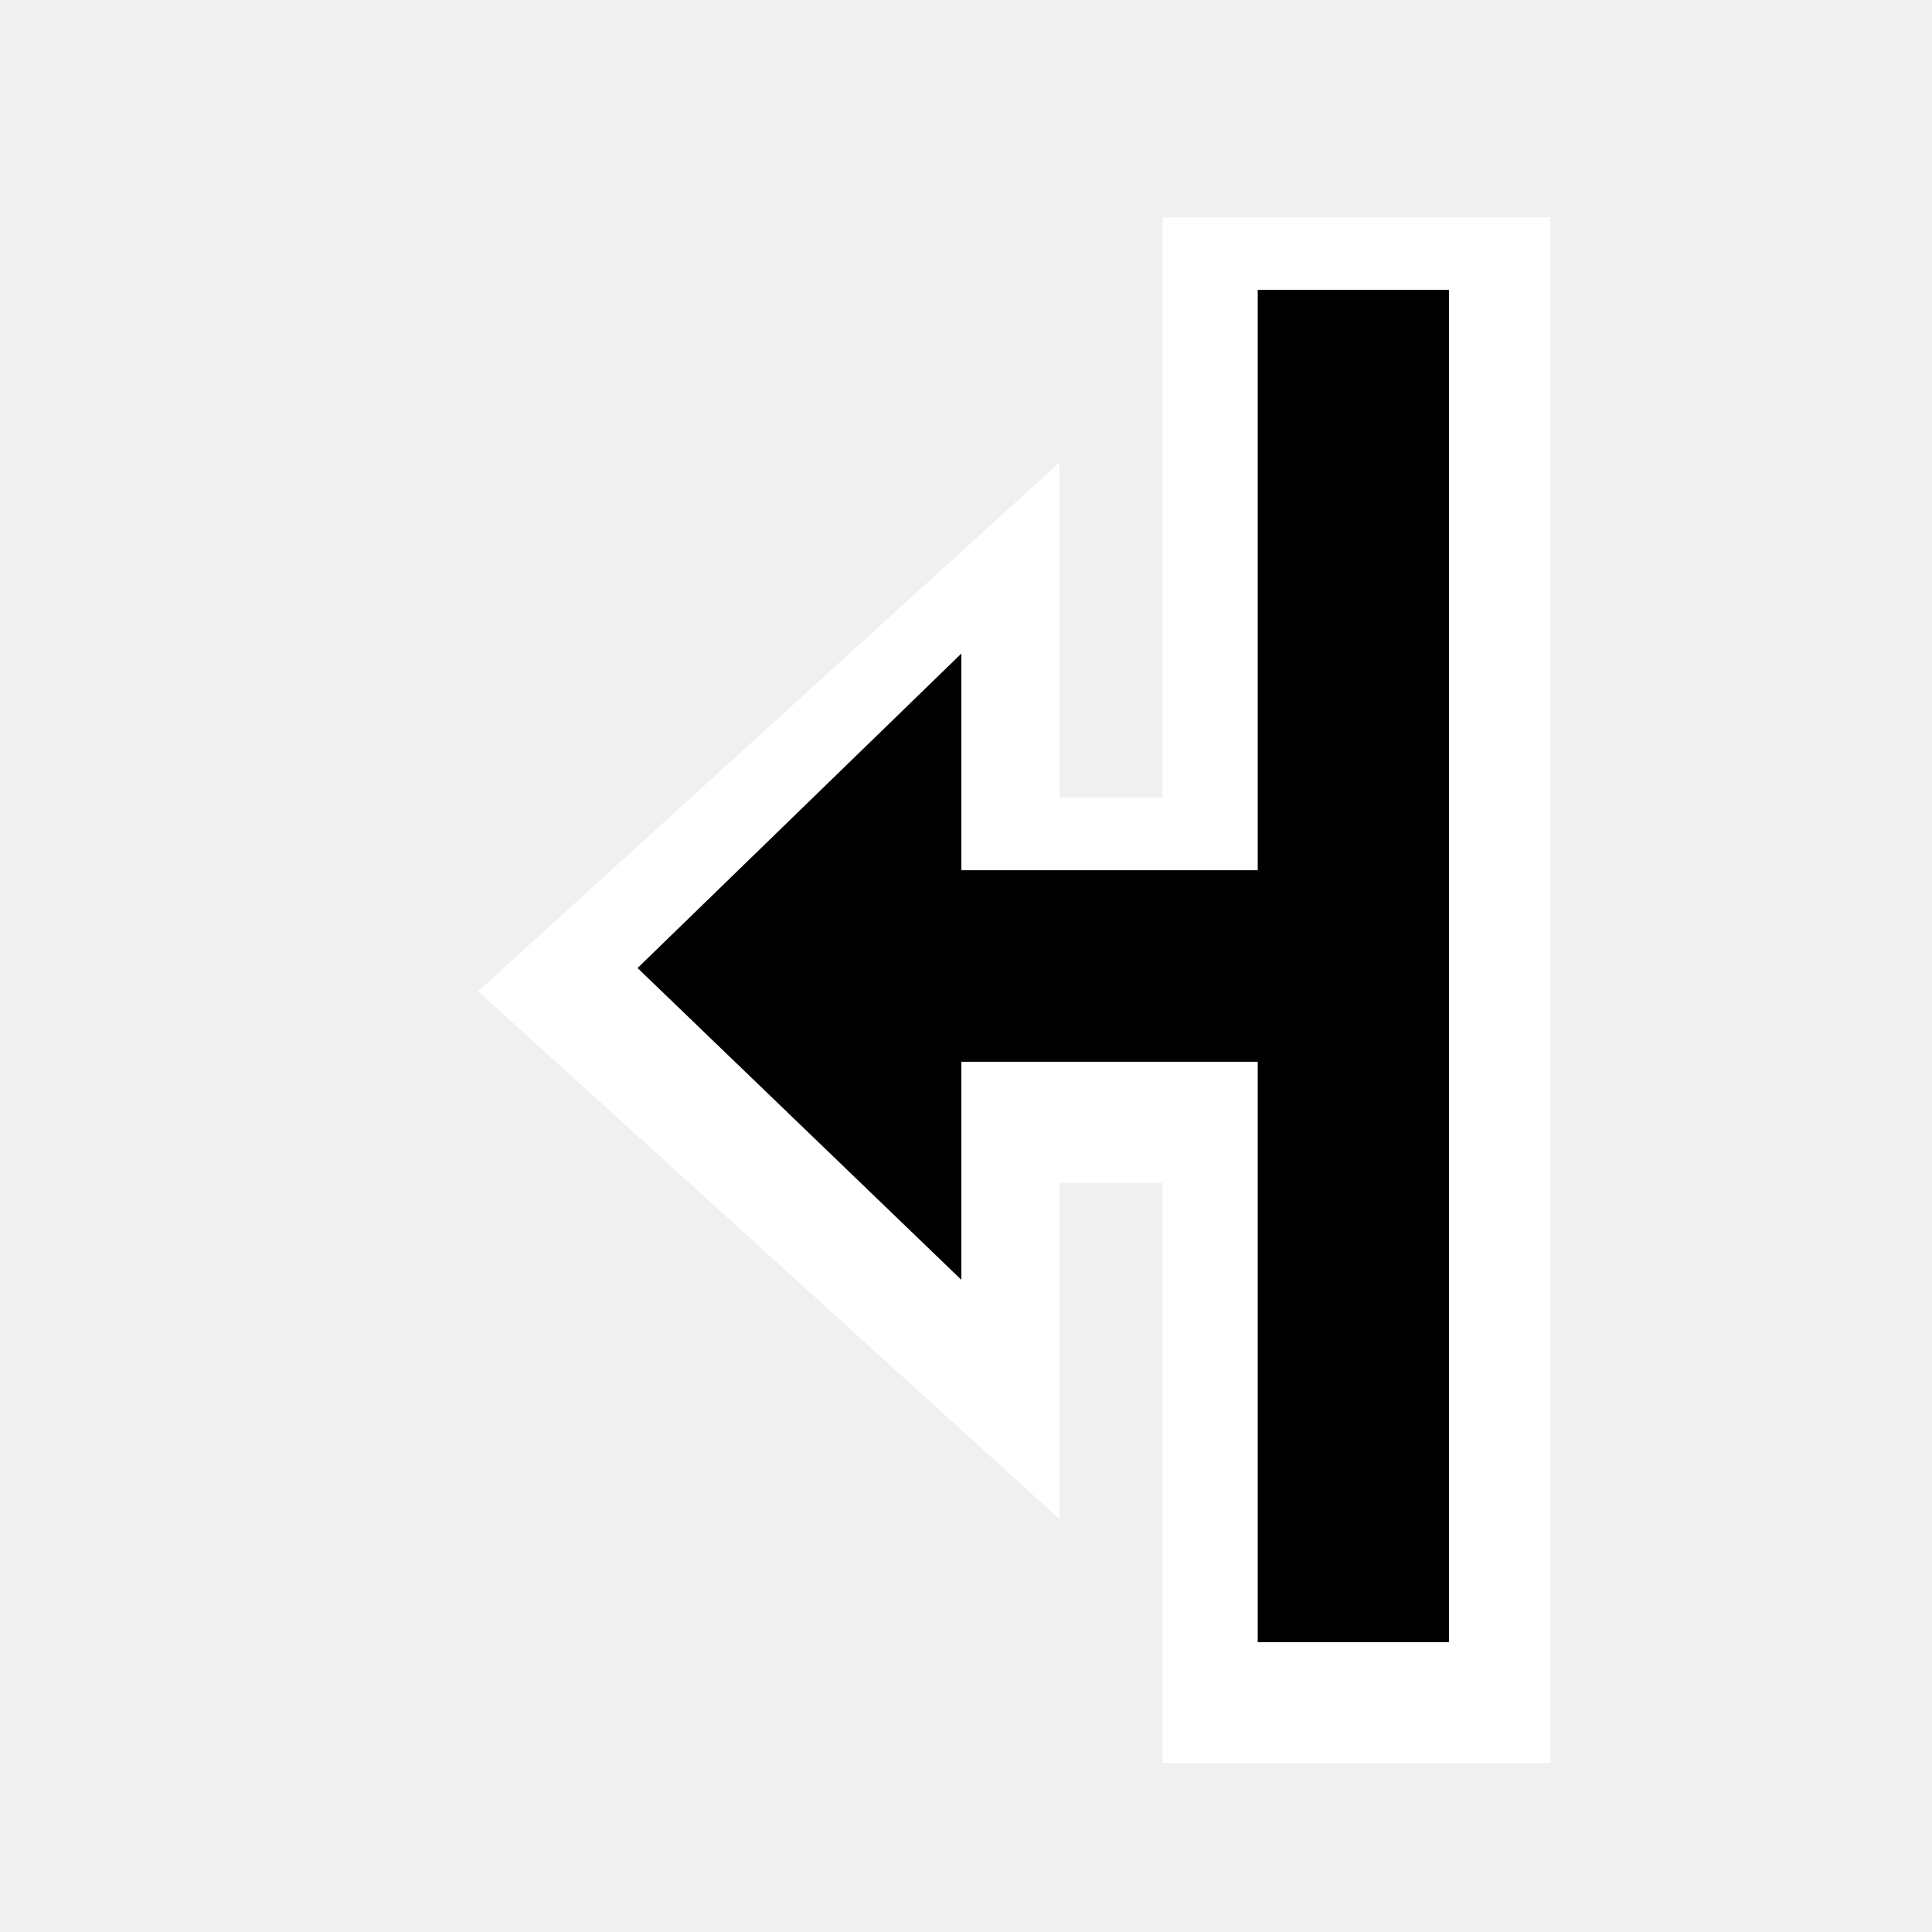
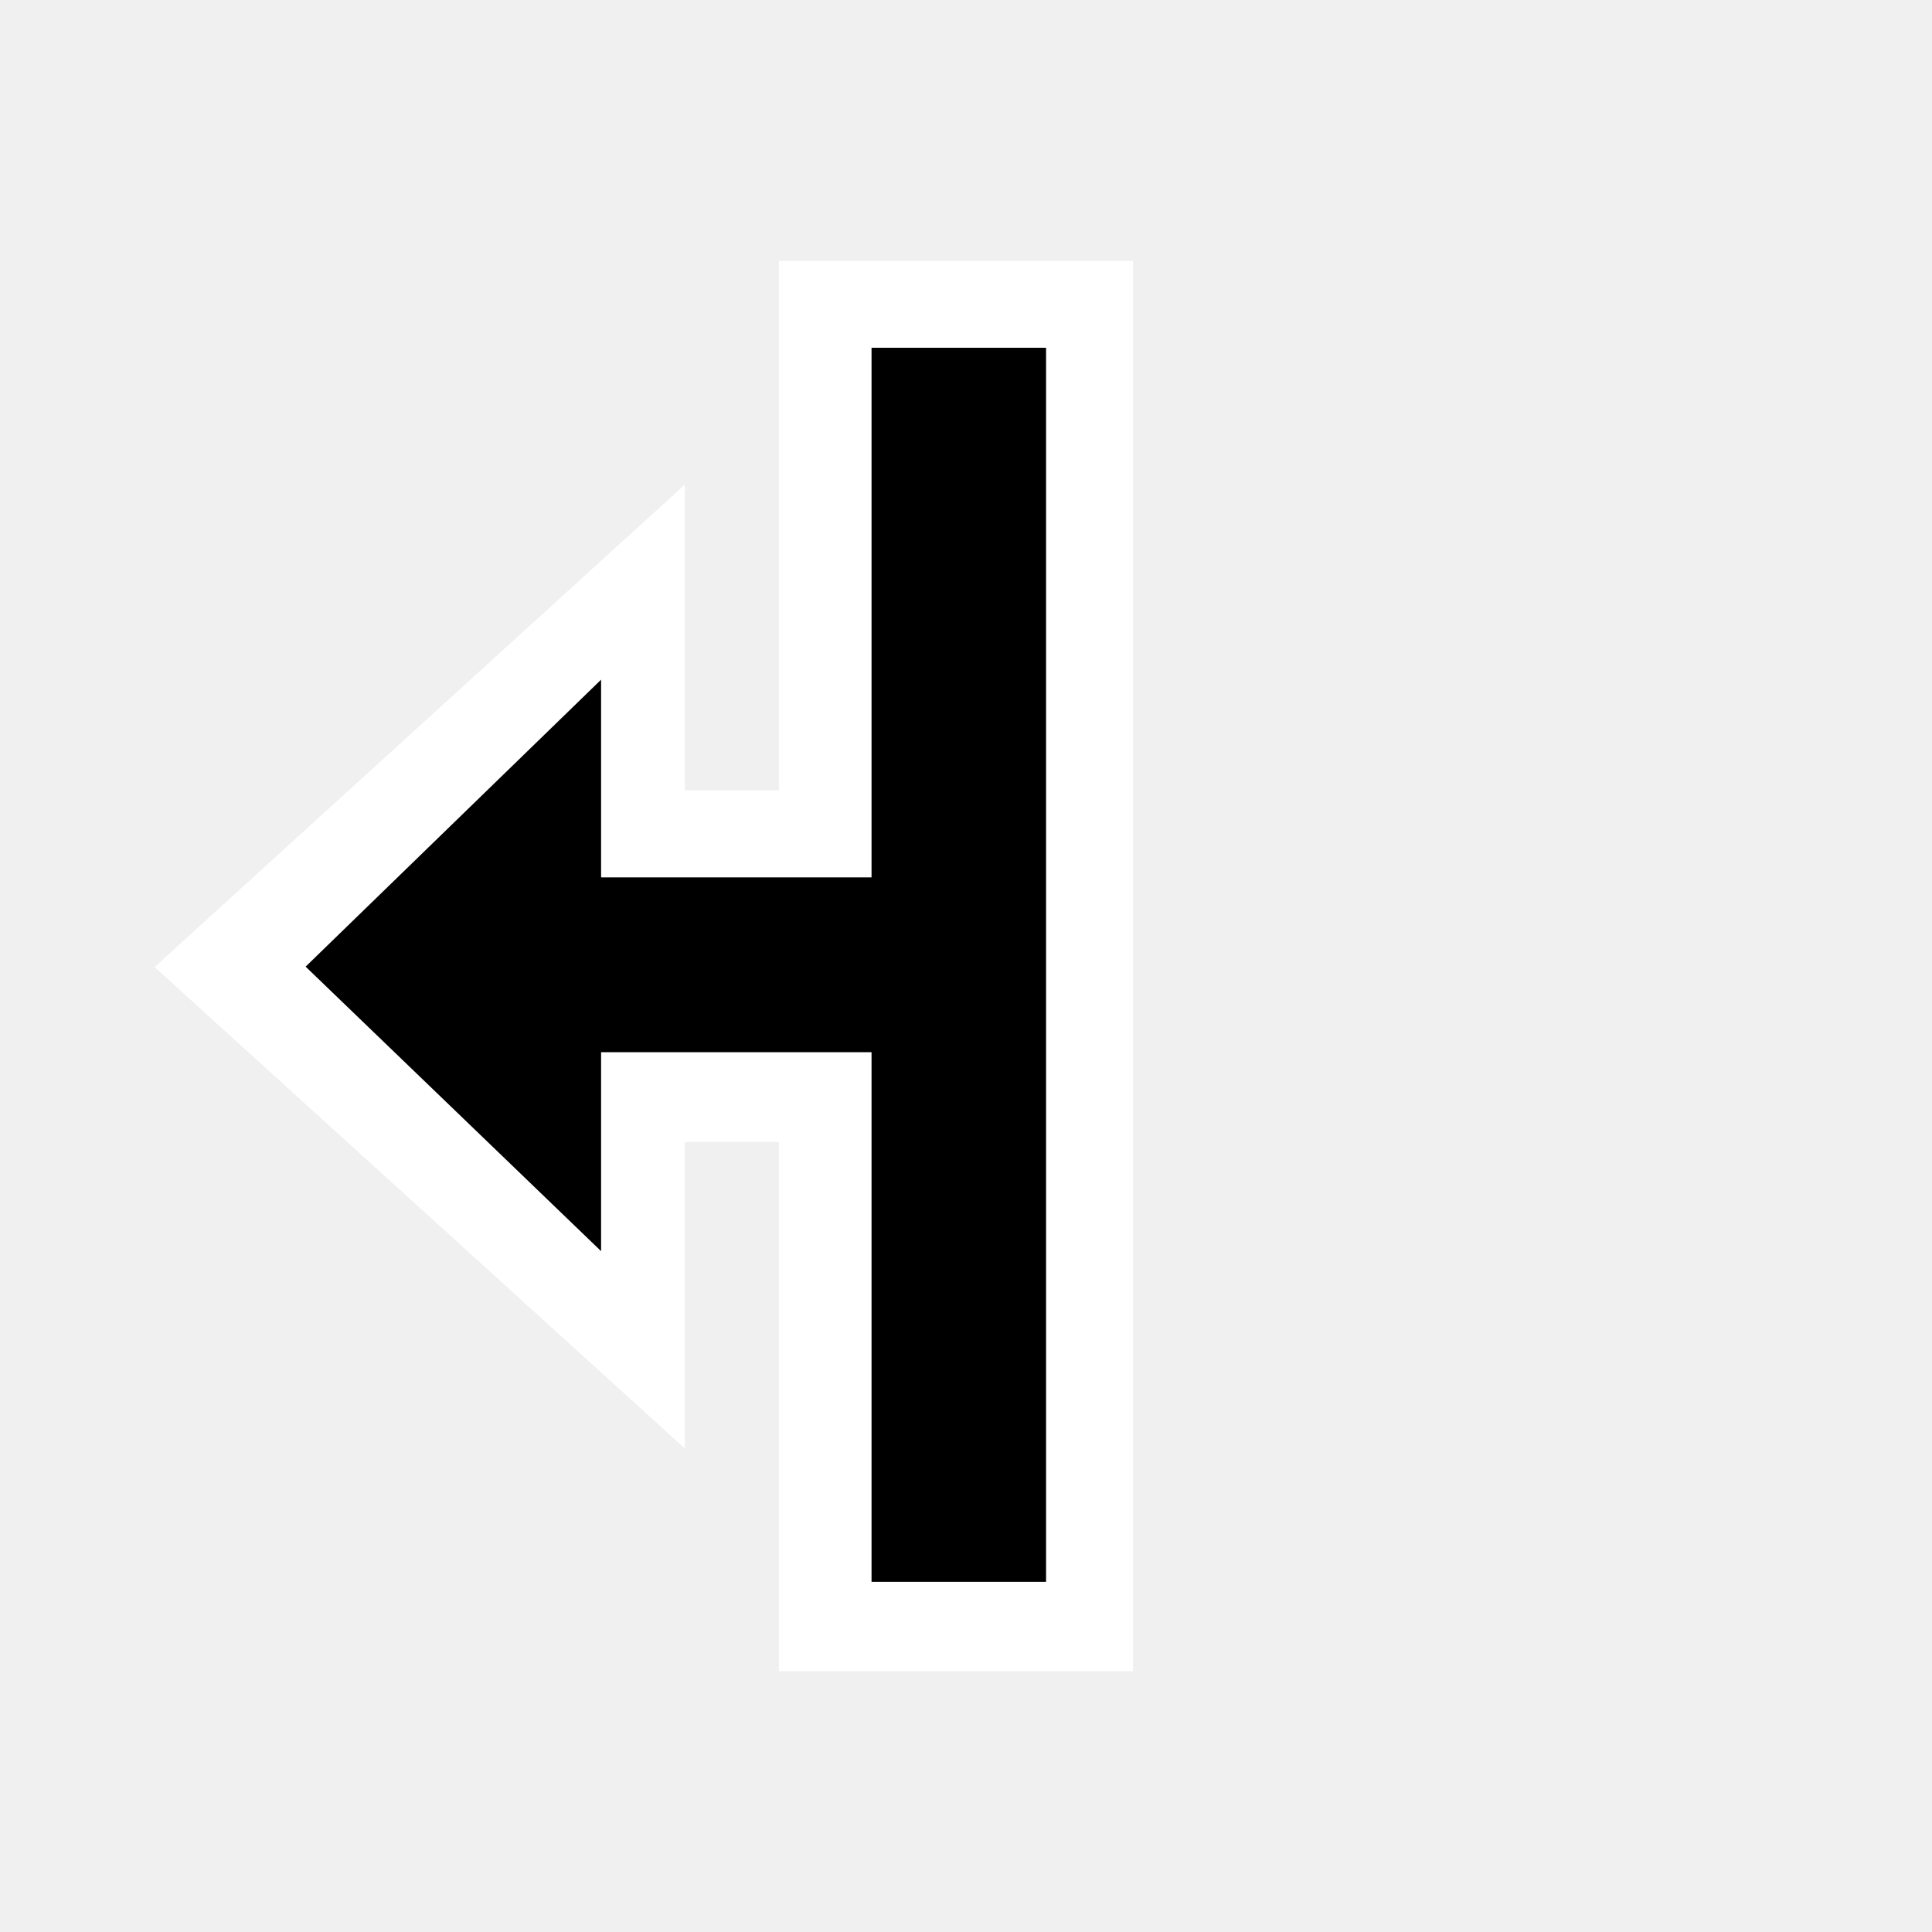
<svg xmlns="http://www.w3.org/2000/svg" width="200" height="200" viewBox="0 0 200 200" fill="none">
-   <g opacity="0.01">
-     <path opacity="0.01" d="M200 0H0V200H200V0Z" fill="white" />
-   </g>
-   <path fill-rule="evenodd" clip-rule="evenodd" d="M109.657 157.23V122.45H120.332V182.5H160.5V22.5H120.332L120.332 82.56H109.657V47.89L49.5 102.62L109.657 157.23Z" fill="white" />
-   <path fill-rule="evenodd" clip-rule="evenodd" d="M130.201 30V90.086H99.519V67.654L66 100.21L99.519 132.486V109.914H130.201V170H150V30H130.201Z" fill="black" />
+   <path fill-rule="evenodd" clip-rule="evenodd" d="M70.893 149.941V118.204H80.634V173H117.287V27H80.634V81.805H70.893V50.168L16 100.11L70.893 149.941Z" fill="white" />
+   <path fill-rule="evenodd" clip-rule="evenodd" d="M90.222 36V90.828H62.224V70.359L31.638 100.067L62.224 129.519V108.922H90.222V163.75H108.288V36H90.222Z" fill="black" />
</svg>
